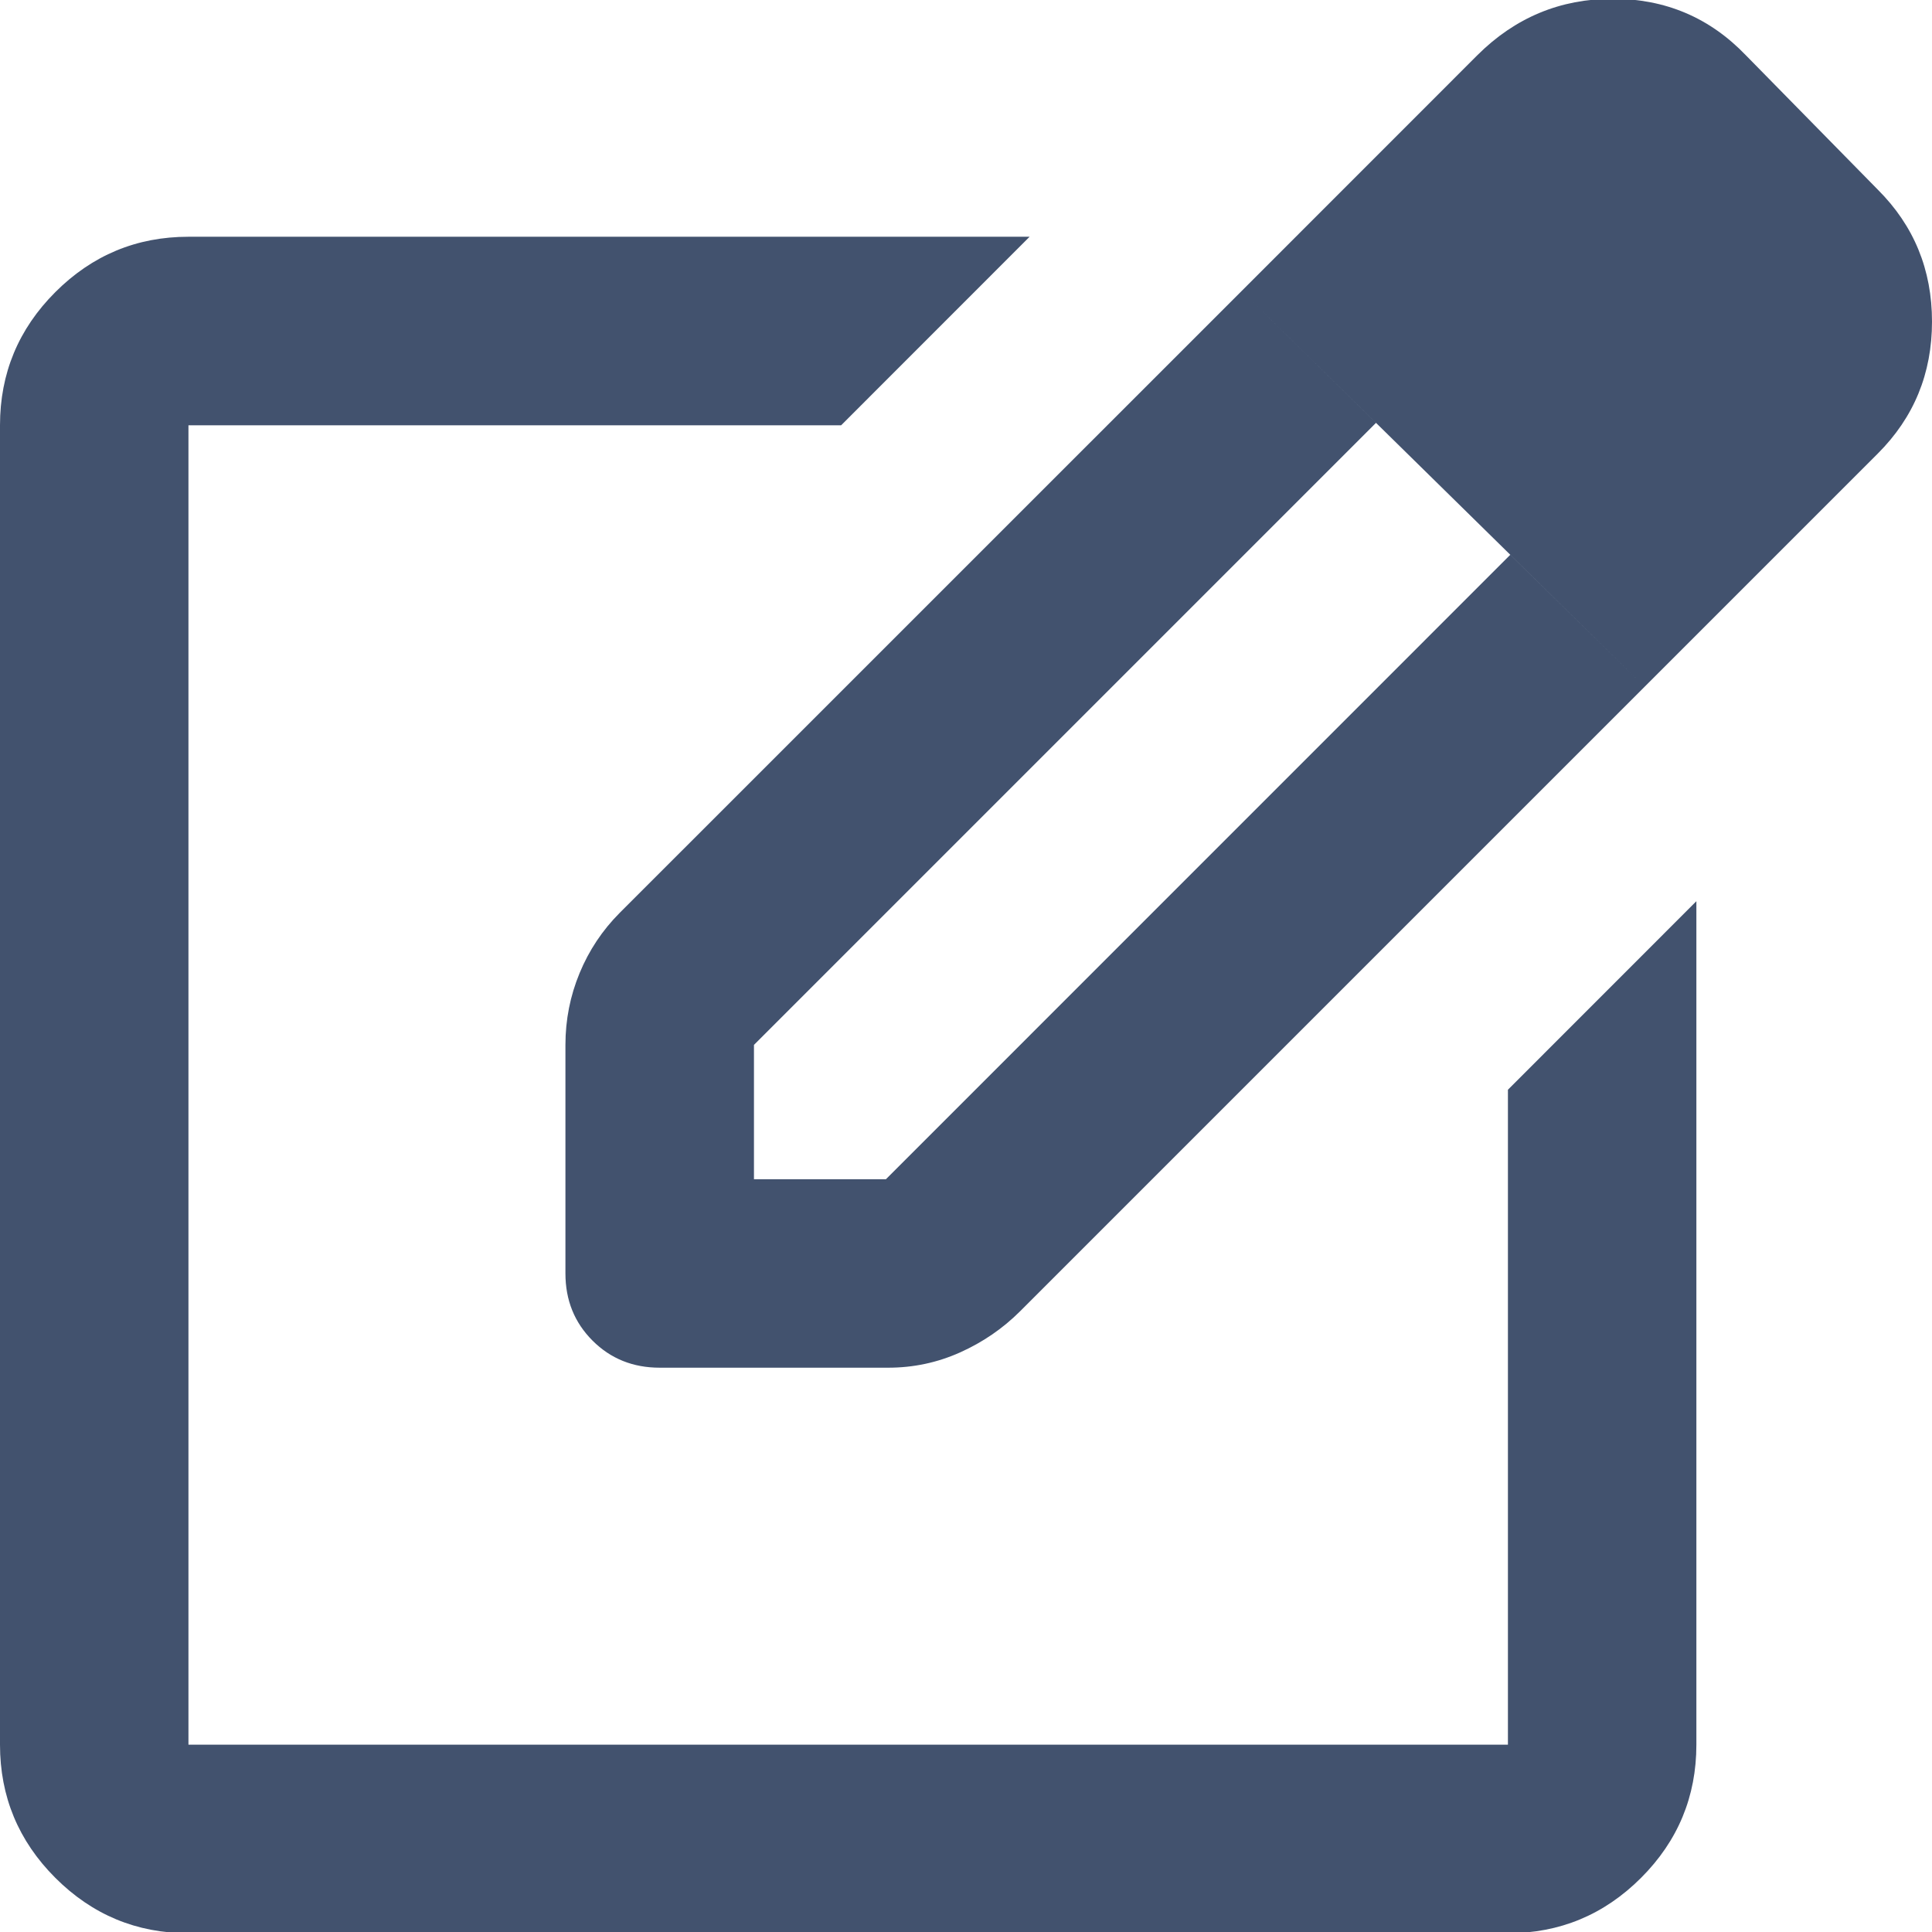
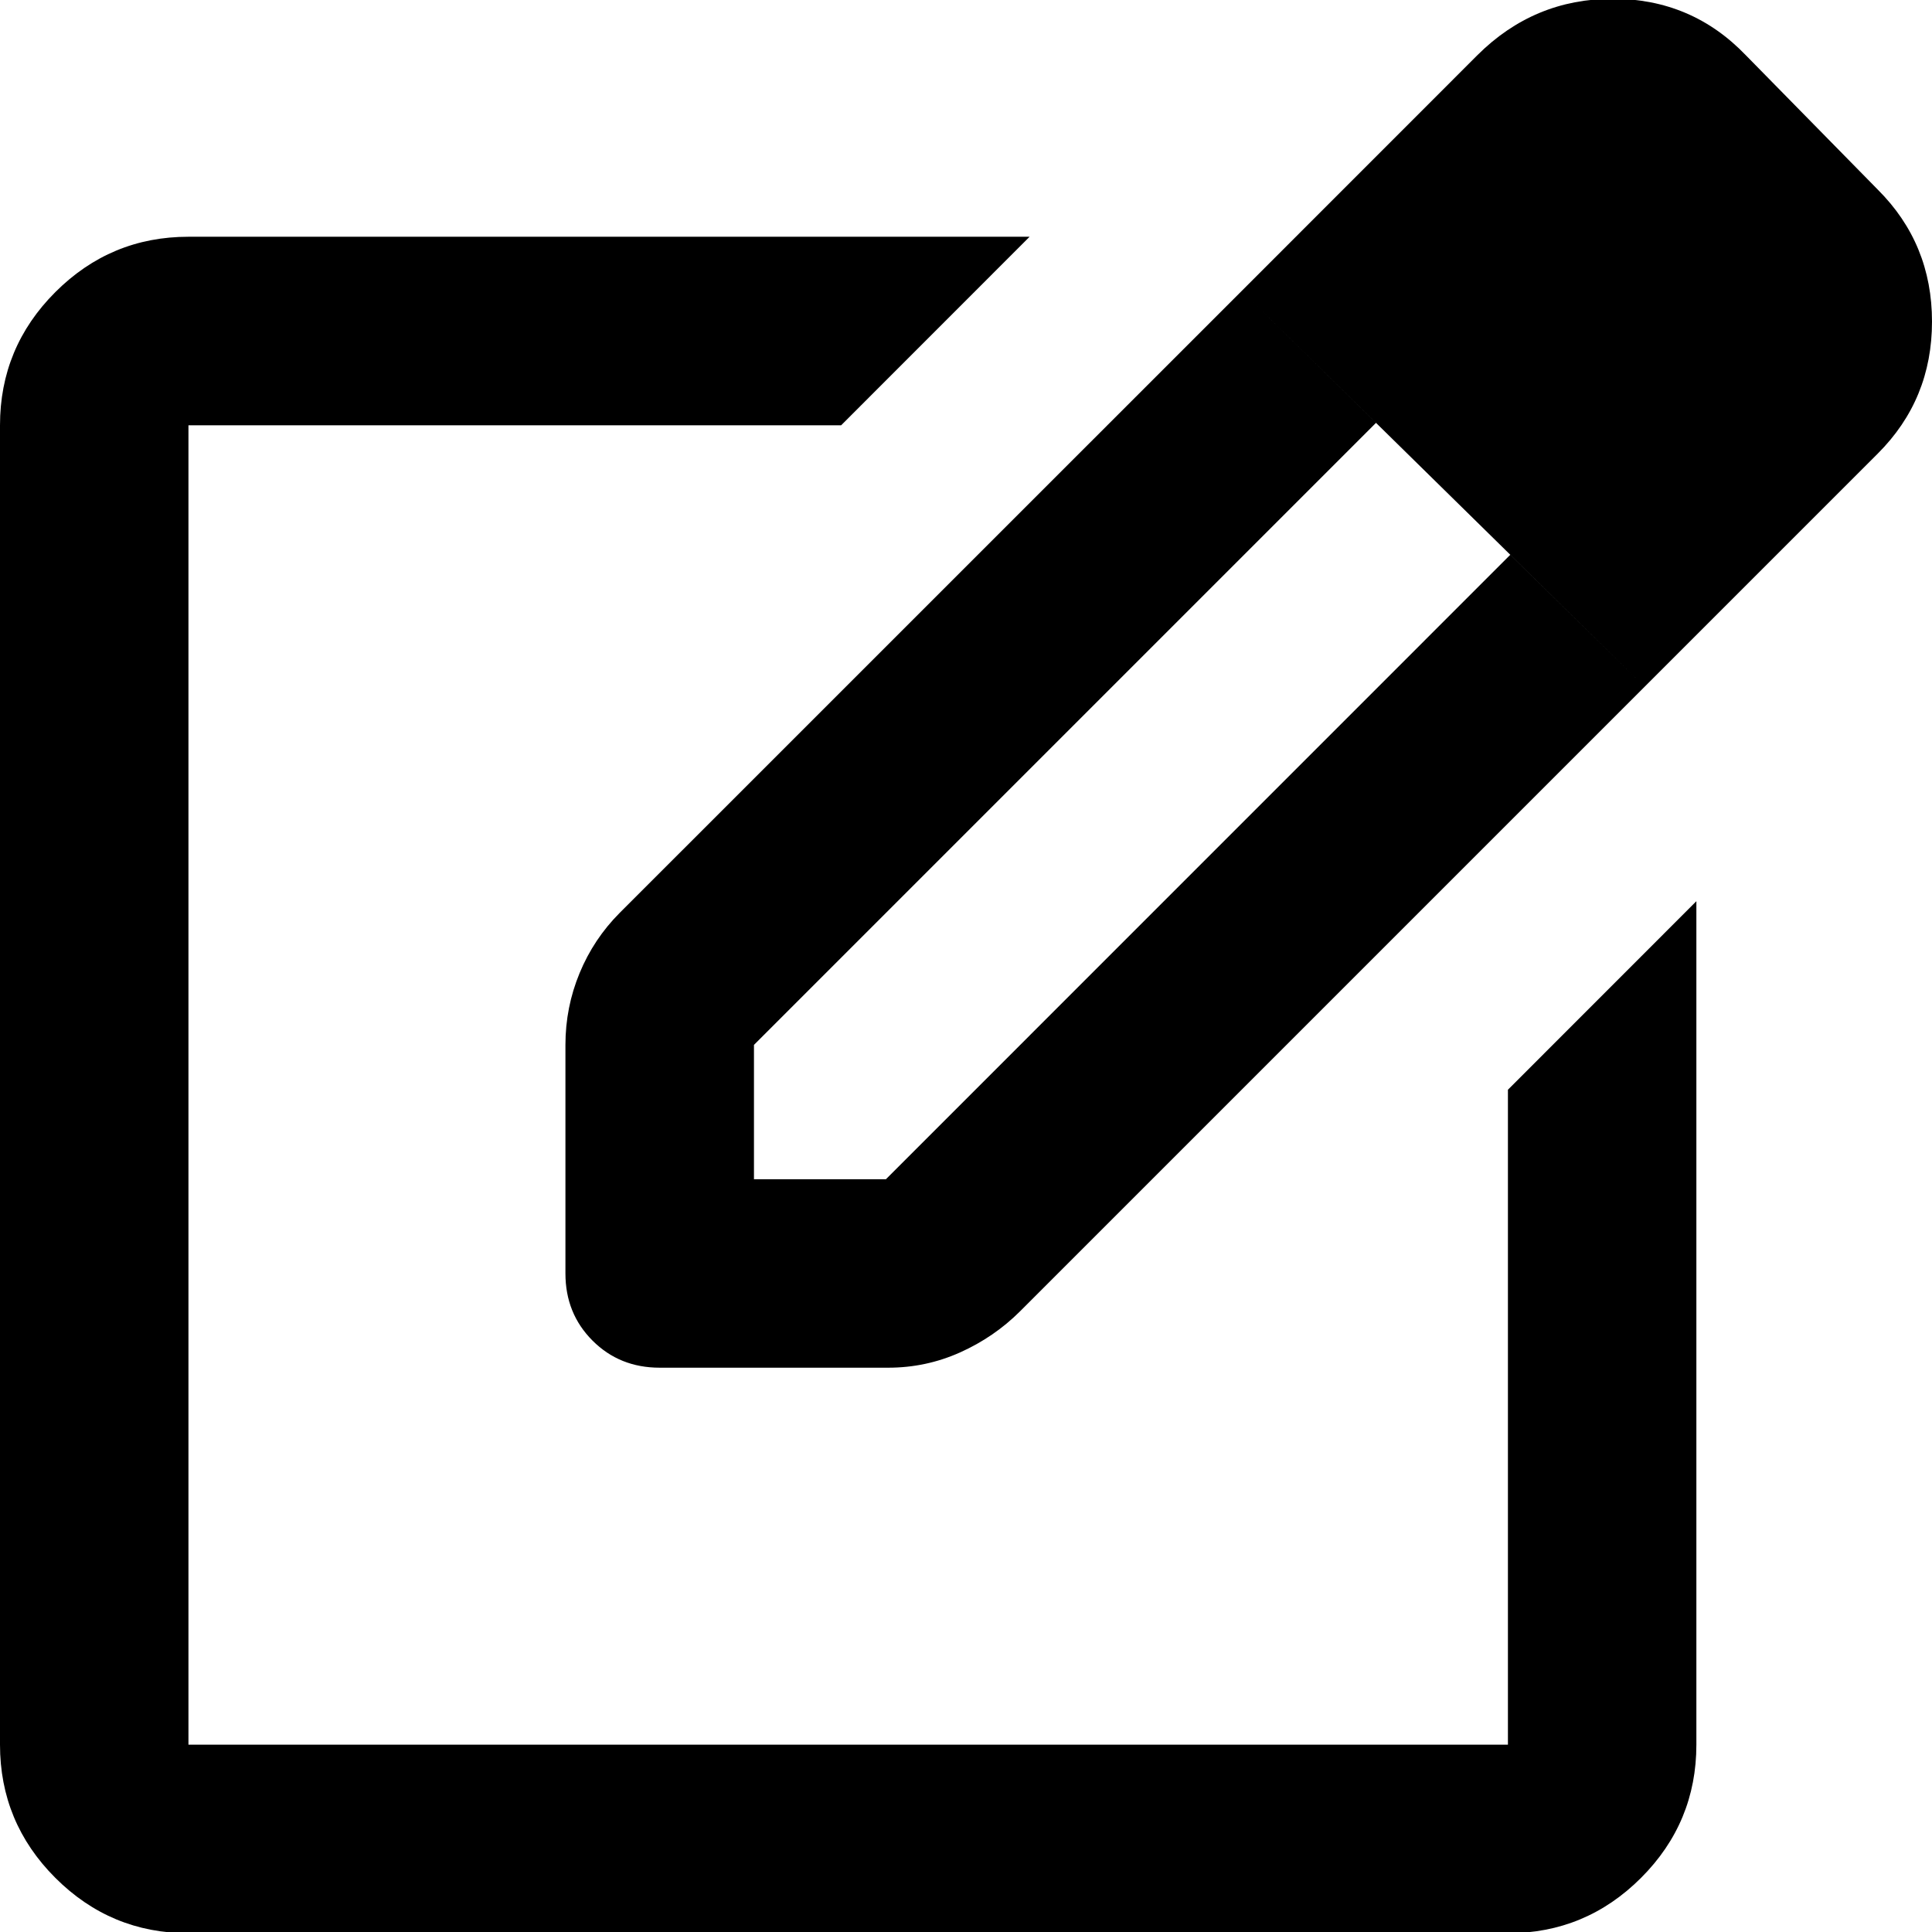
<svg xmlns="http://www.w3.org/2000/svg" width="24" height="24" viewBox="0 0 24 24" fill="none">
  <mask id="mask0_49286_1383" style="mask-type:alpha" maskUnits="userSpaceOnUse" x="0" y="0" width="24" height="24">
    <rect width="24" height="24" fill="#D9D9D9" />
  </mask>
  <g mask="url(#mask0_49286_1383)">
-     <path d="M2.341 24.015C1.697 24.015 1.146 23.786 0.687 23.327C0.229 22.869 -0 22.317 -0 21.673V5.283C-0 4.639 0.229 4.087 0.687 3.629C1.146 3.17 1.697 2.941 2.341 2.941H12.79L10.449 5.283H2.341V21.673H18.732V13.537L21.073 11.195V21.673C21.073 22.317 20.844 22.869 20.386 23.327C19.927 23.786 19.376 24.015 18.732 24.015H2.341ZM15.425 3.614L17.093 5.253L9.366 12.98V14.649H11.005L18.761 6.892L20.43 8.531L12.673 16.288C12.459 16.502 12.21 16.673 11.927 16.8C11.644 16.927 11.346 16.99 11.034 16.99H8.195C7.863 16.99 7.585 16.878 7.361 16.654C7.136 16.429 7.024 16.151 7.024 15.819V12.98C7.024 12.668 7.083 12.371 7.2 12.088C7.317 11.805 7.483 11.556 7.697 11.341L15.425 3.614ZM20.43 8.531L15.425 3.614L18.351 0.687C18.82 0.219 19.381 -0.015 20.034 -0.015C20.688 -0.015 21.239 0.219 21.688 0.687L23.327 2.356C23.776 2.804 24 3.351 24 3.995C24 4.639 23.776 5.185 23.327 5.634L20.43 8.531Z" fill="#42526E" />
+     <path d="M2.341 24.015C1.697 24.015 1.146 23.786 0.687 23.327C0.229 22.869 -0 22.317 -0 21.673V5.283C-0 4.639 0.229 4.087 0.687 3.629C1.146 3.17 1.697 2.941 2.341 2.941H12.79L10.449 5.283H2.341V21.673H18.732V13.537L21.073 11.195V21.673C21.073 22.317 20.844 22.869 20.386 23.327C19.927 23.786 19.376 24.015 18.732 24.015H2.341ZM15.425 3.614L17.093 5.253L9.366 12.98V14.649H11.005L18.761 6.892L20.43 8.531L12.673 16.288C12.459 16.502 12.21 16.673 11.927 16.8C11.644 16.927 11.346 16.99 11.034 16.99H8.195C7.863 16.99 7.585 16.878 7.361 16.654C7.136 16.429 7.024 16.151 7.024 15.819V12.98C7.024 12.668 7.083 12.371 7.2 12.088C7.317 11.805 7.483 11.556 7.697 11.341L15.425 3.614ZM20.43 8.531L15.425 3.614L18.351 0.687C18.82 0.219 19.381 -0.015 20.034 -0.015C20.688 -0.015 21.239 0.219 21.688 0.687L23.327 2.356C23.776 2.804 24 3.351 24 3.995C24 4.639 23.776 5.185 23.327 5.634L20.43 8.531Z" fill="black" />
  </g>
</svg>
